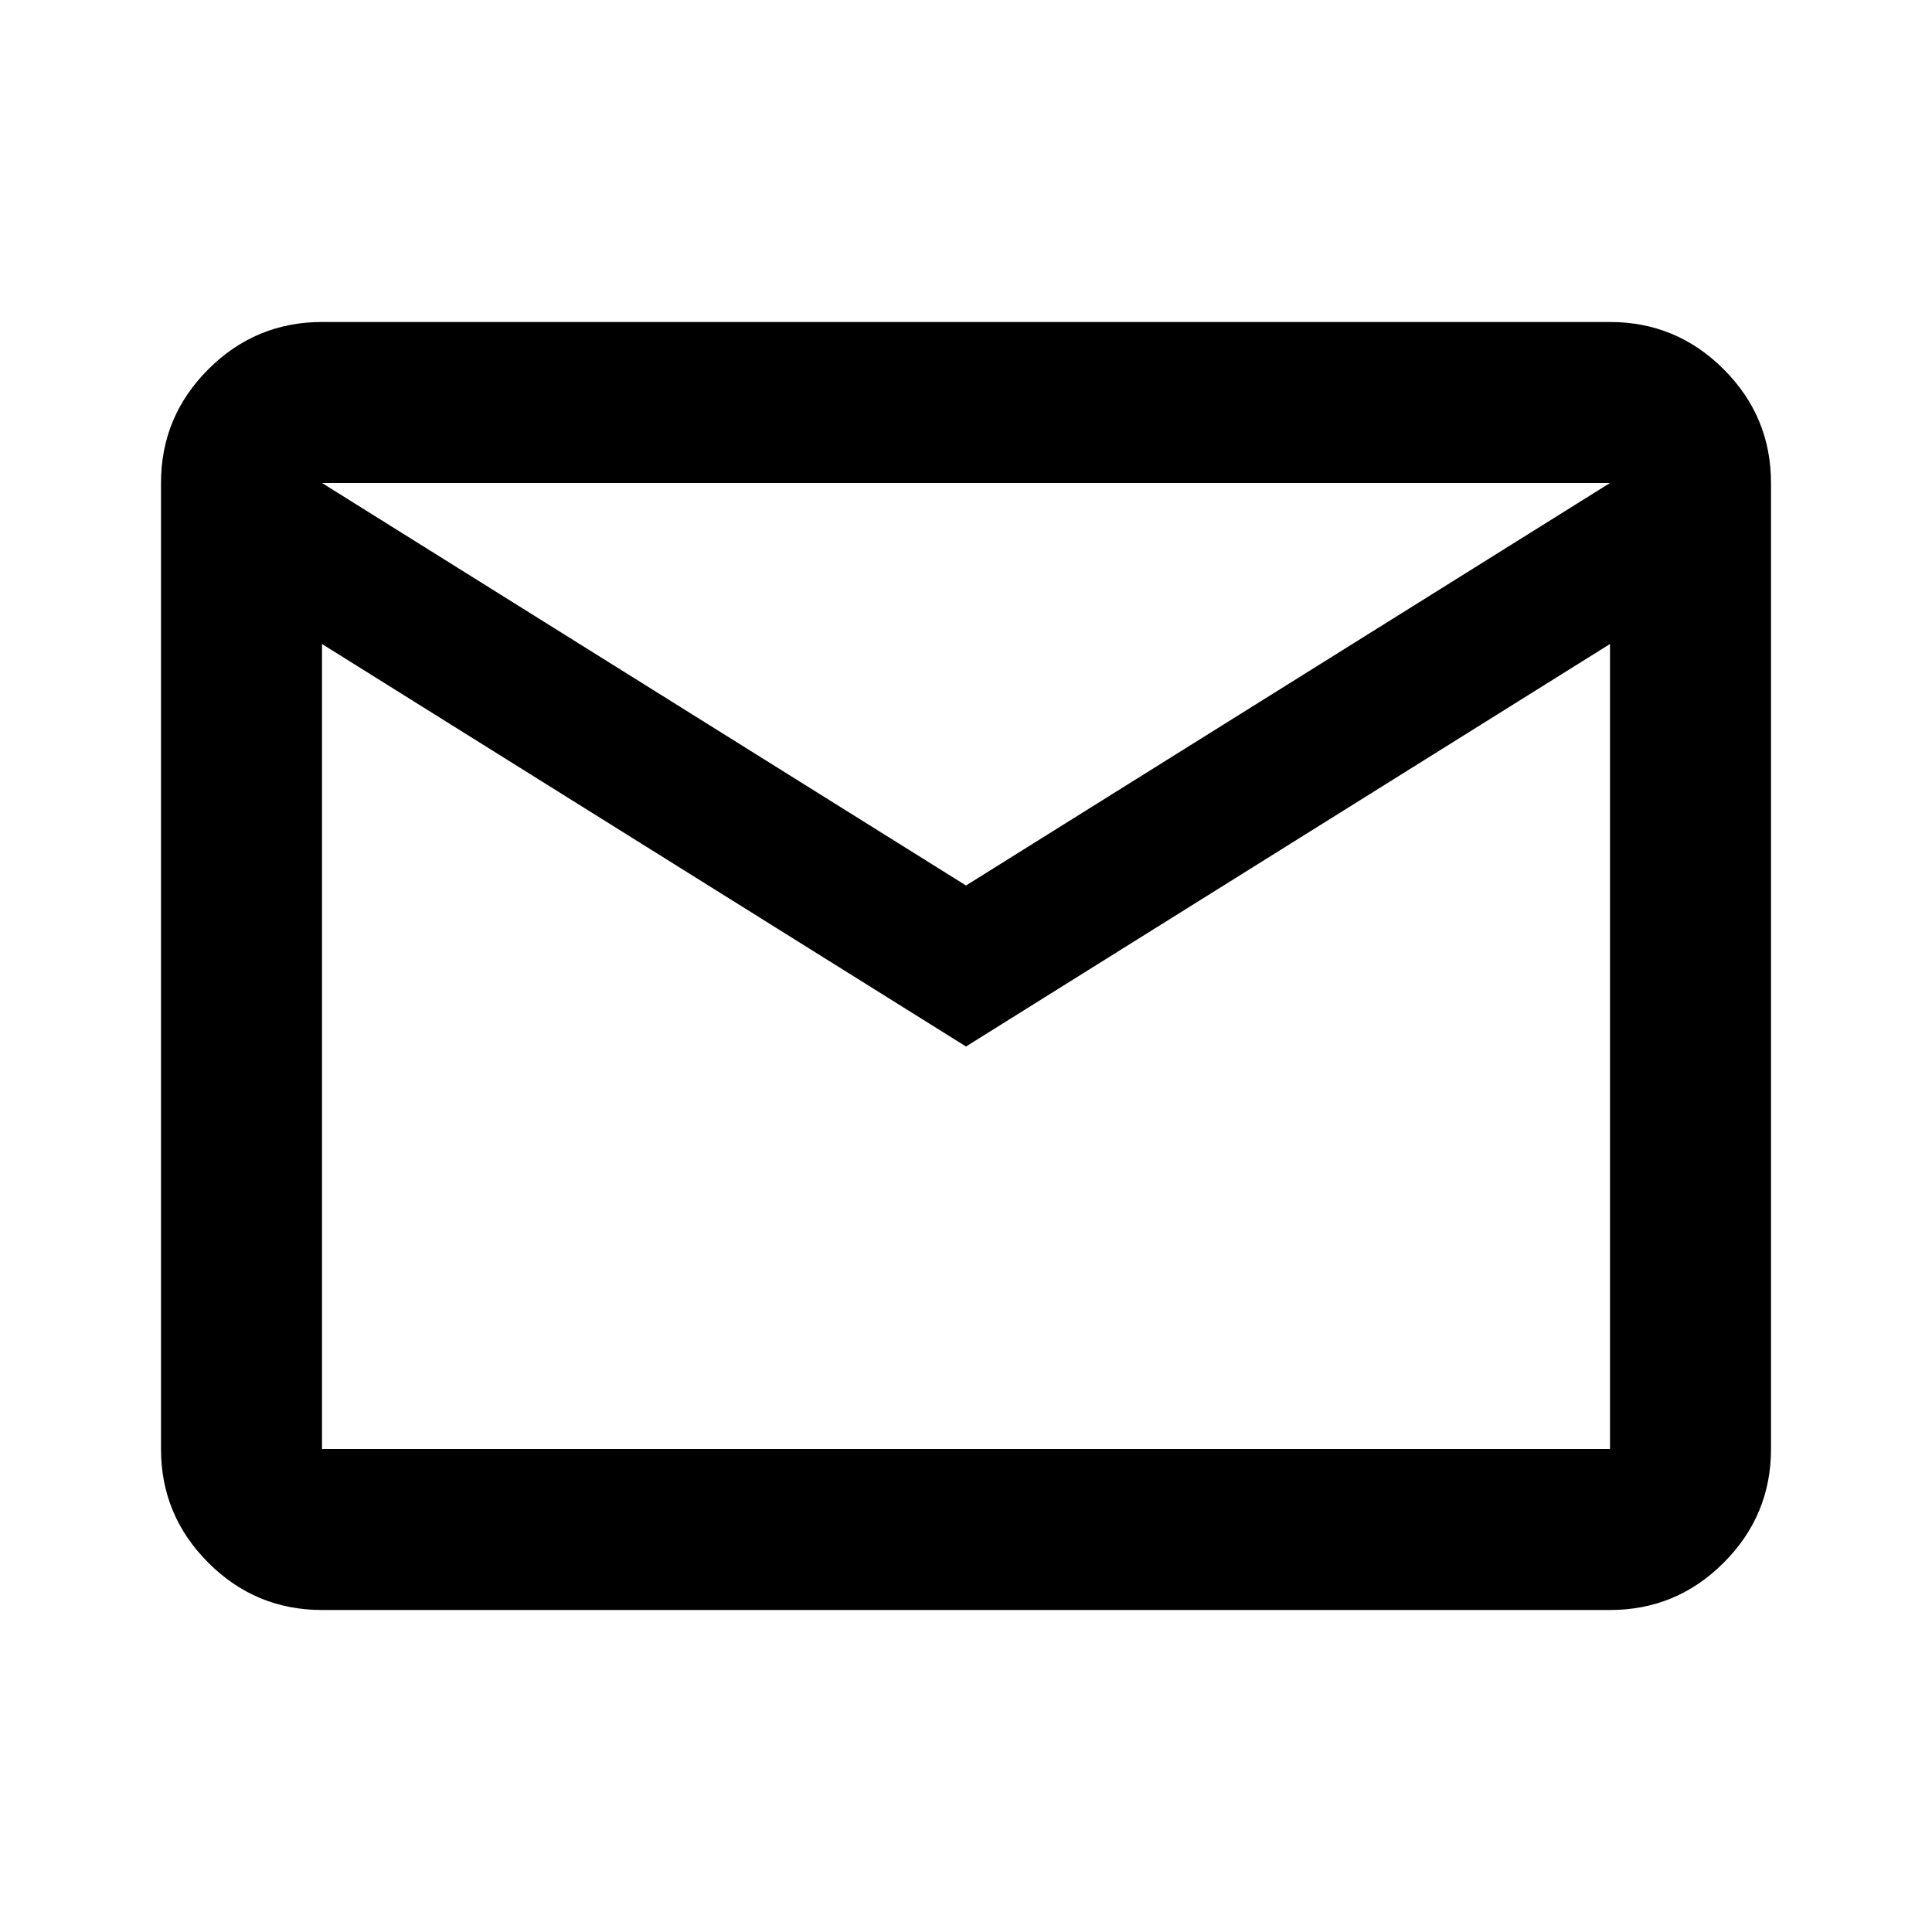
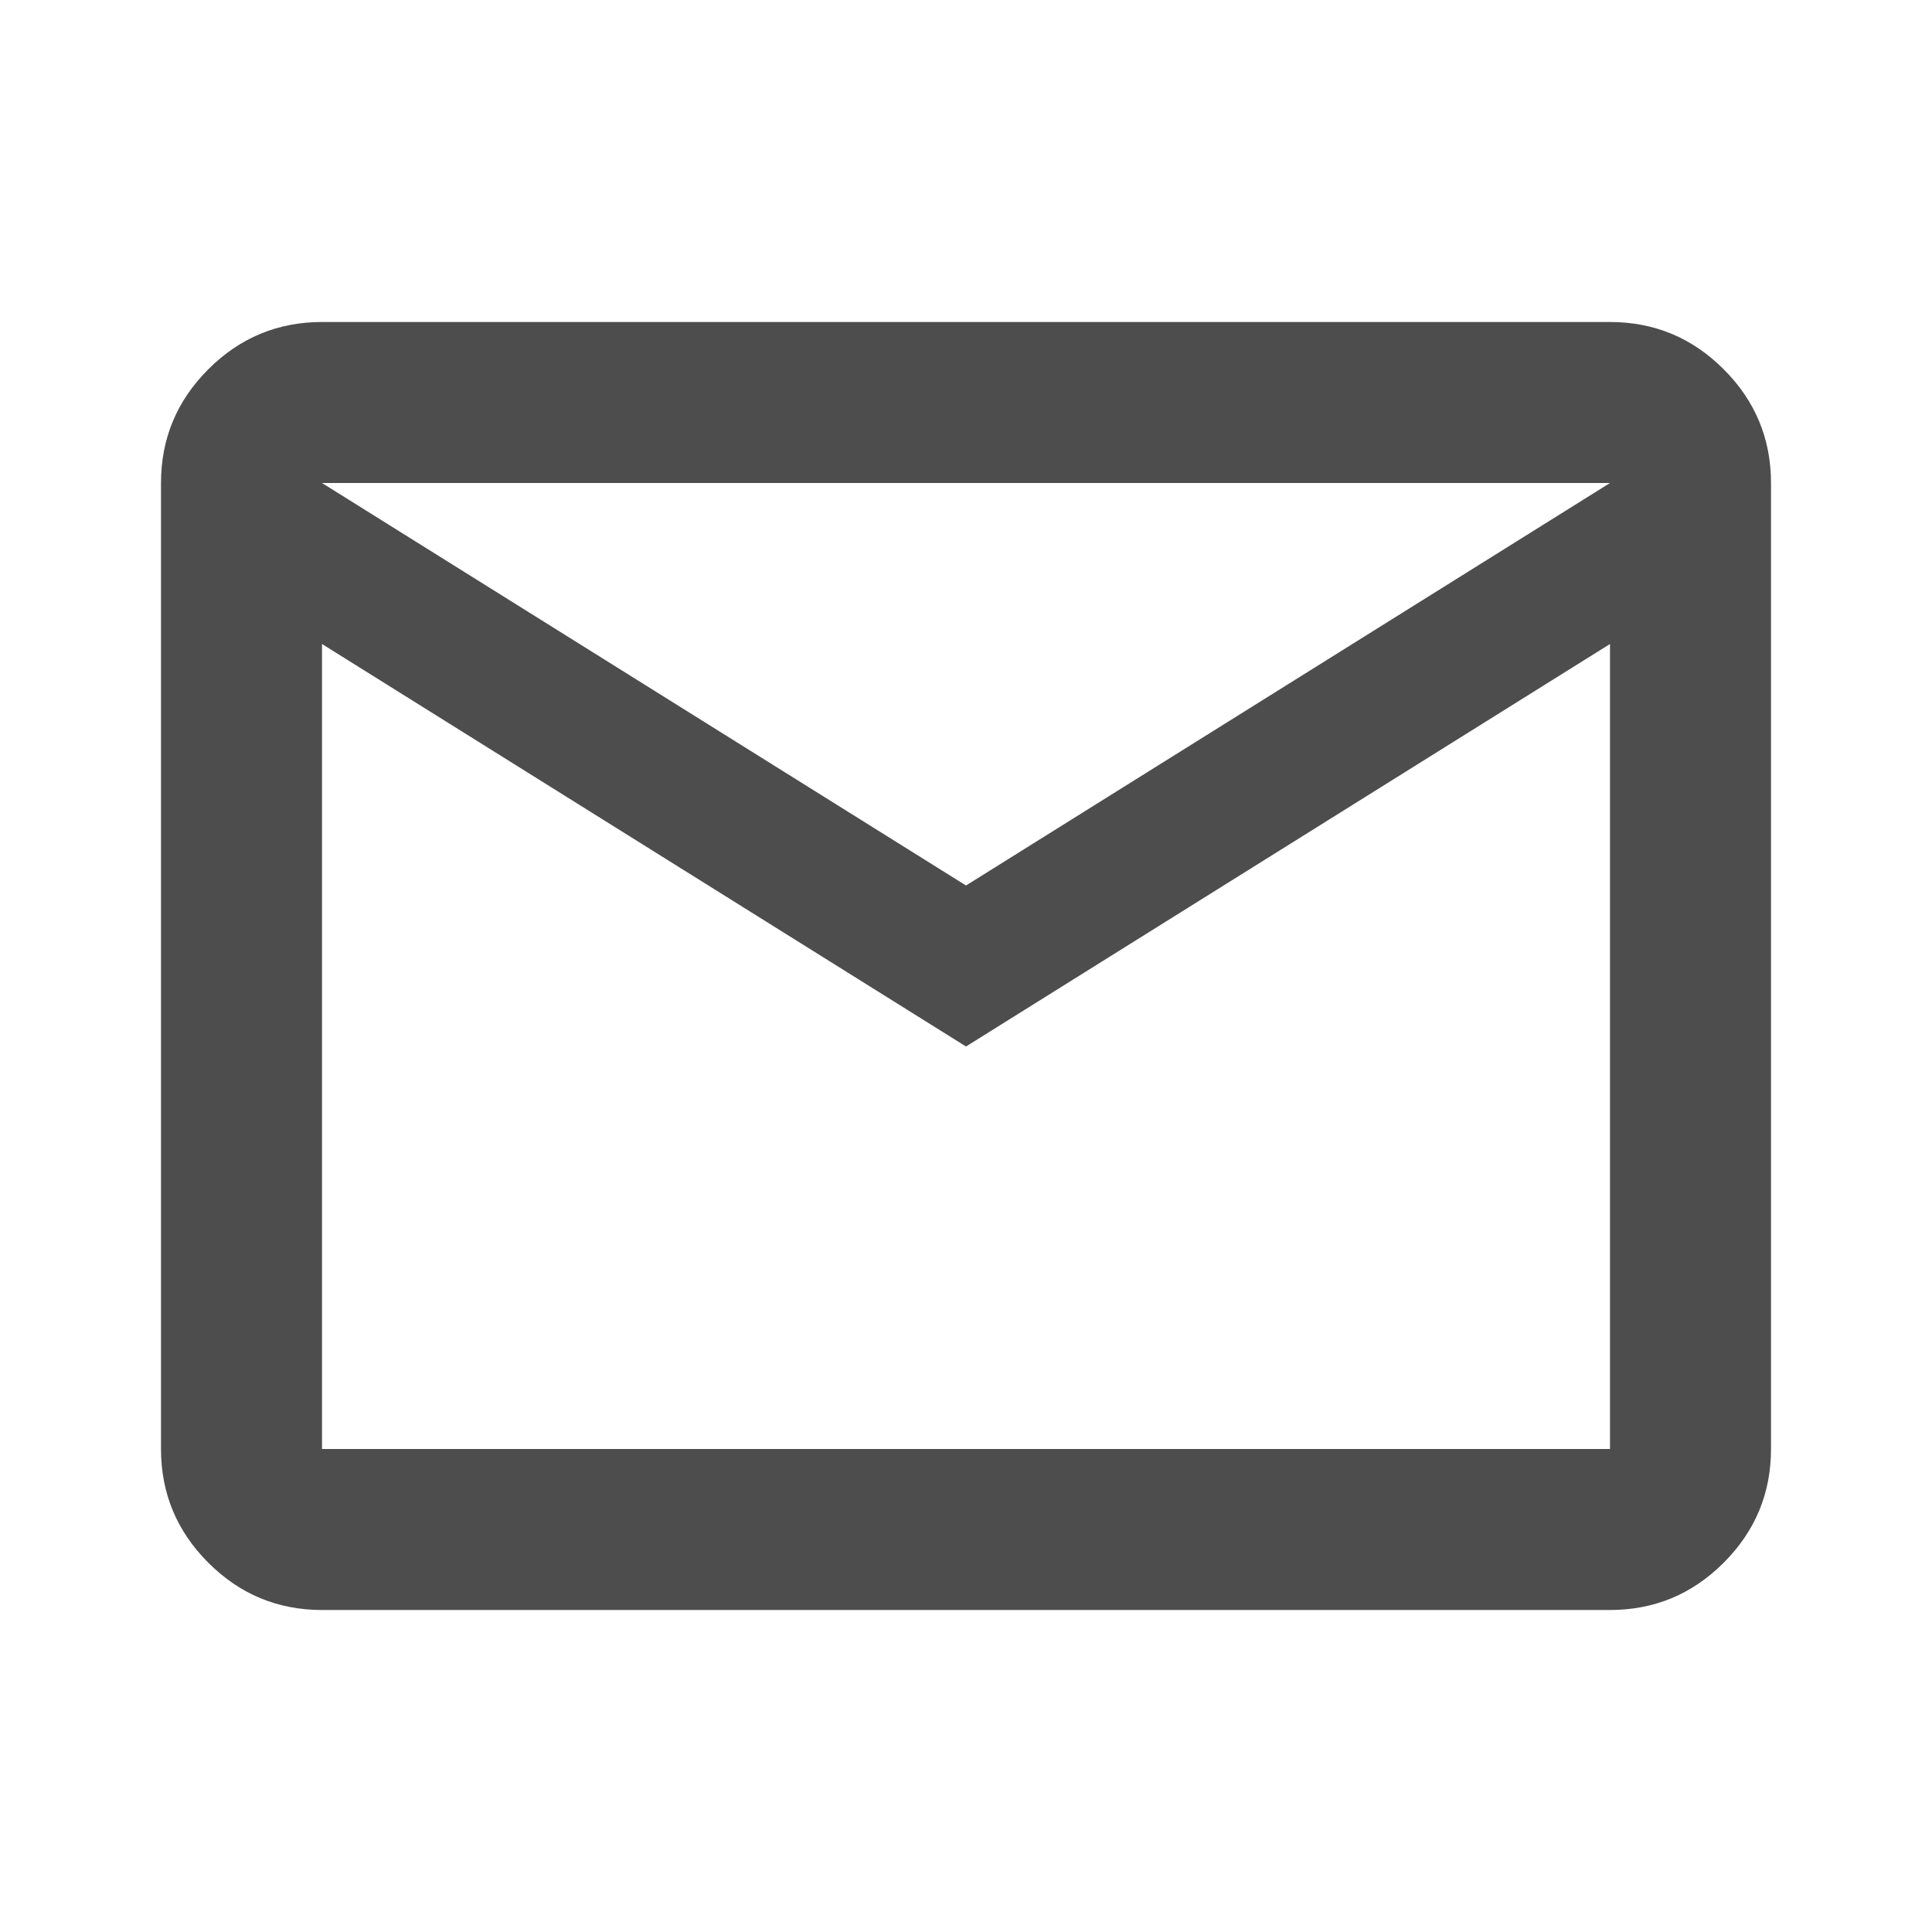
- <svg xmlns="http://www.w3.org/2000/svg" height="24px" viewBox="0 -960 960 960" width="24px" fill="#000000">
+ <svg xmlns="http://www.w3.org/2000/svg" height="24px" viewBox="0 -960 960 960" width="24px" fill="#4d4d4d">
  <path d="M160-160q-33 0-56.5-23.5T80-240v-480q0-33 23.5-56.5T160-800h640q33 0 56.5 23.5T880-720v480q0 33-23.5 56.5T800-160H160Zm320-280L160-640v400h640v-400L480-440Zm0-80 320-200H160l320 200ZM160-640v-80 480-400Z" />
</svg>
